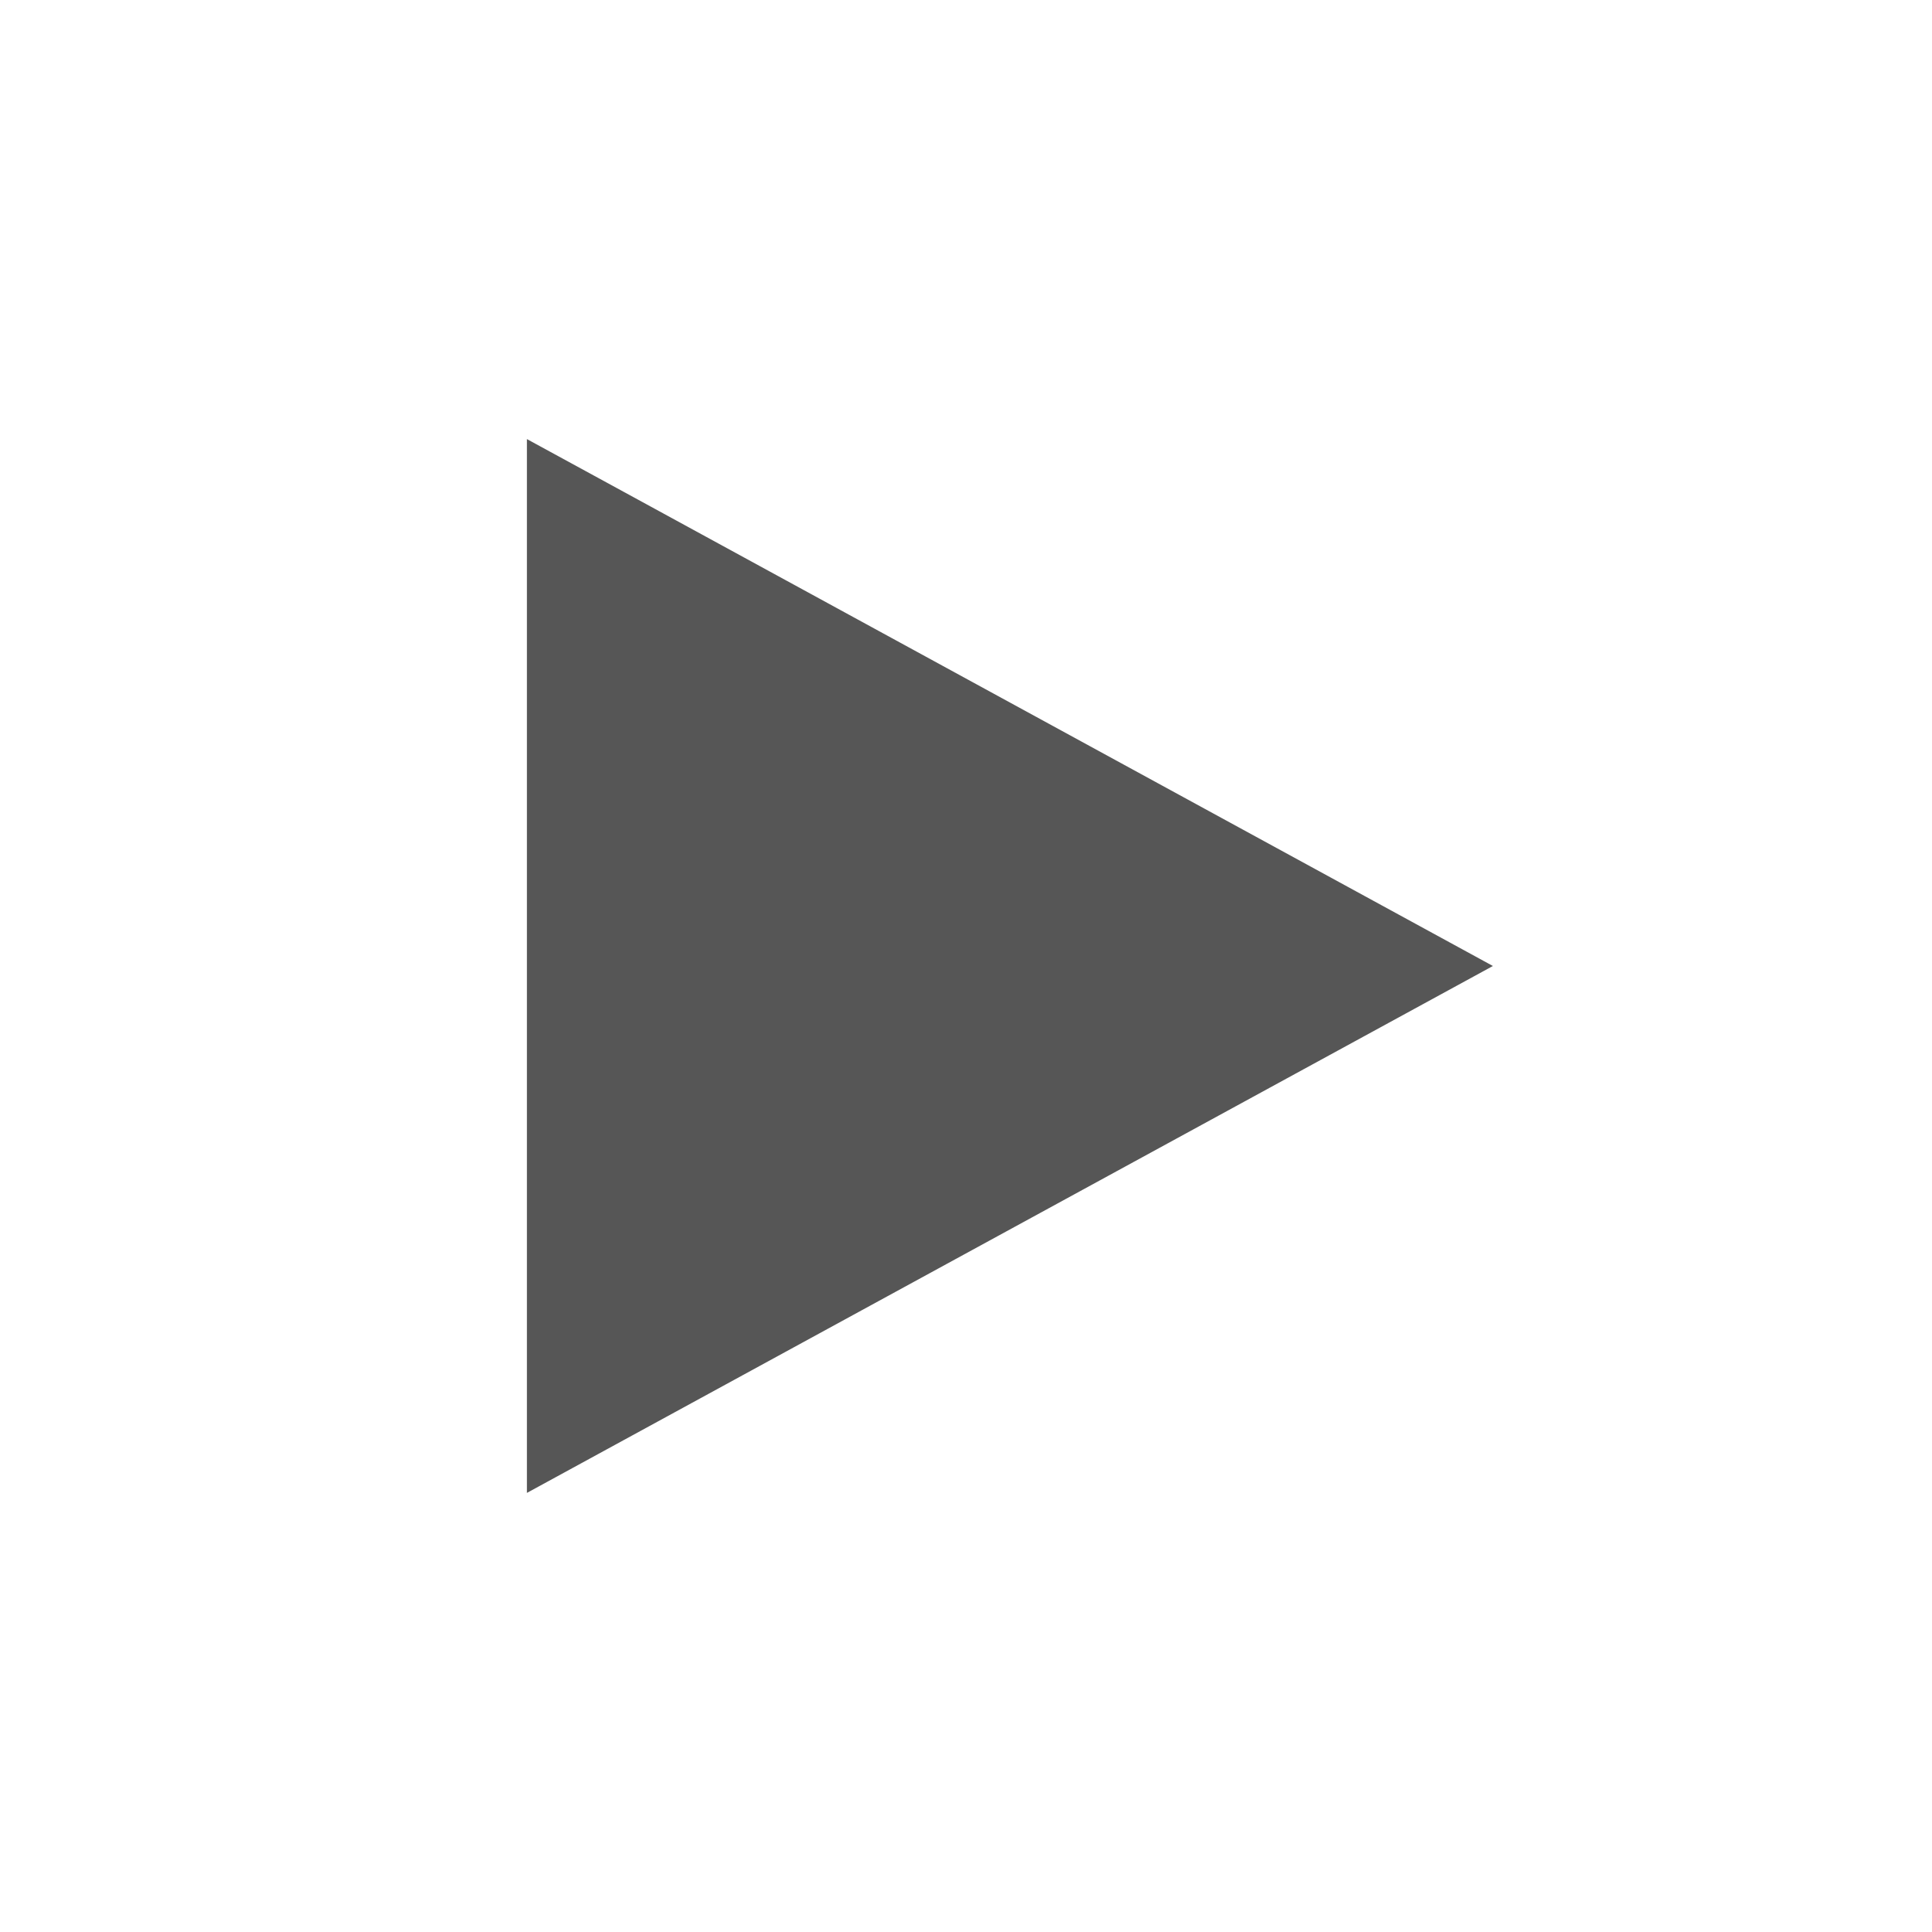
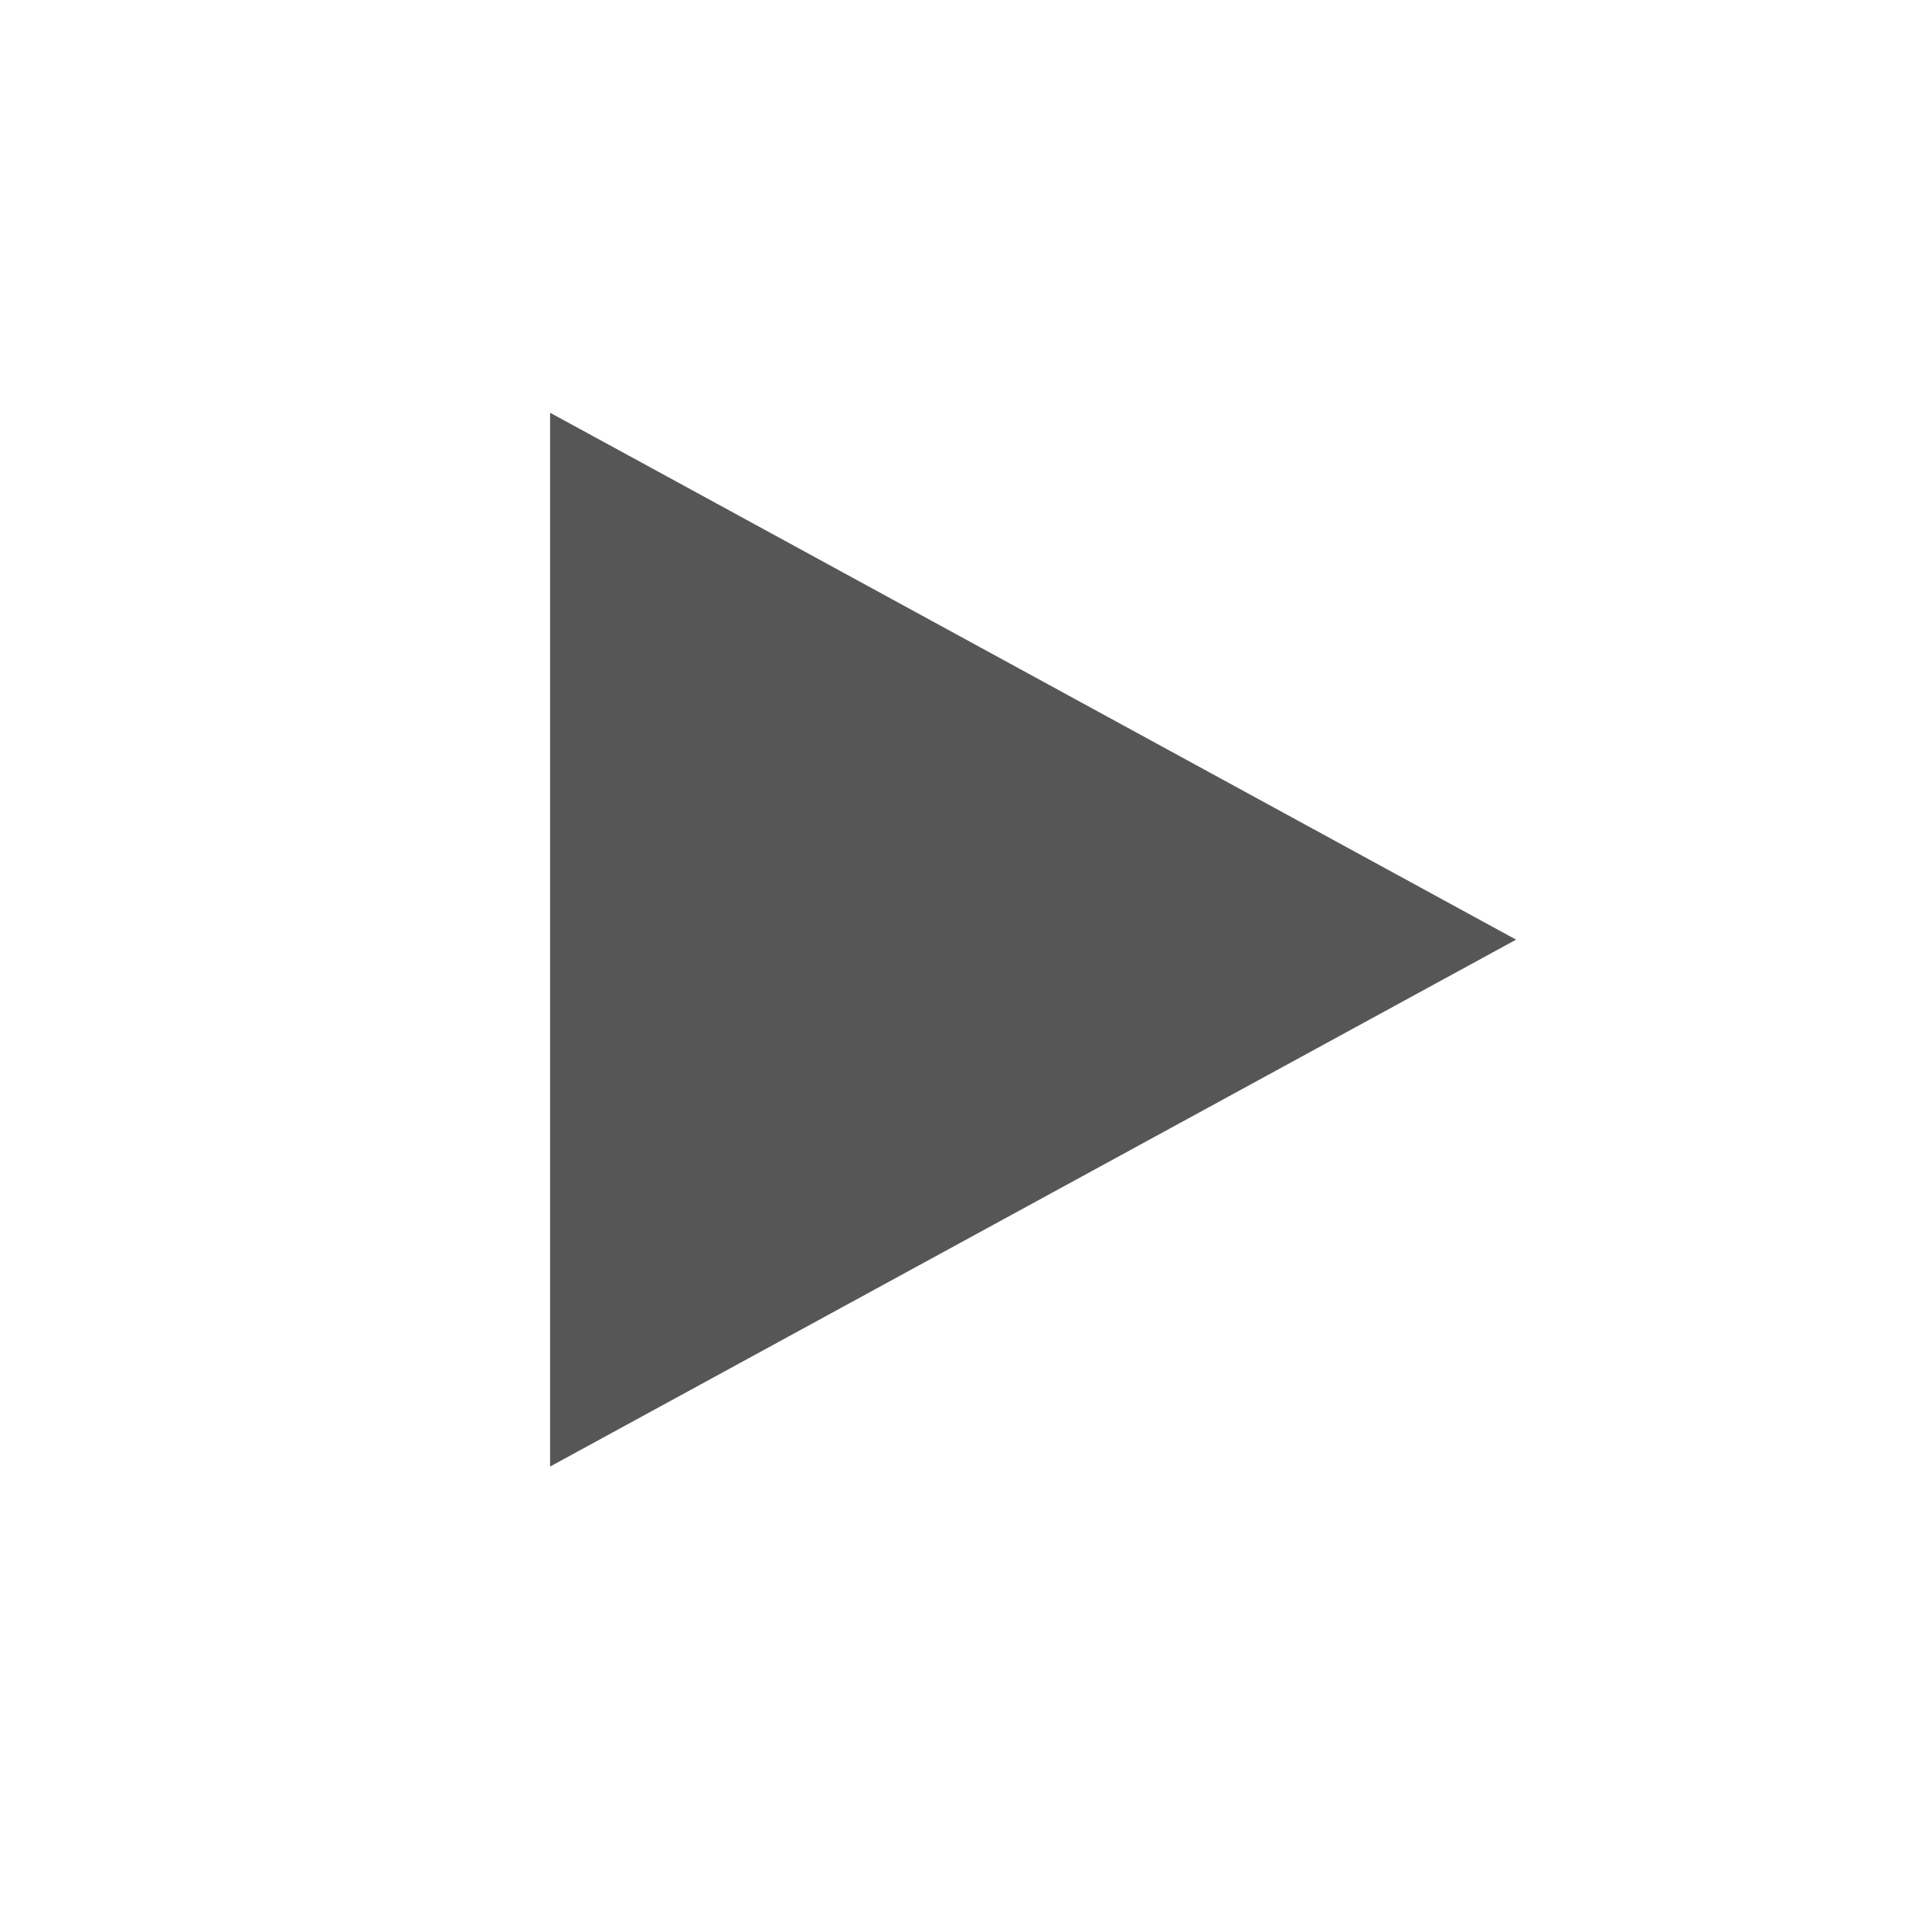
- <svg xmlns="http://www.w3.org/2000/svg" id="svg4163" width="22" height="22" version="1.1" viewBox="0 0 22 22">
-   <defs id="defs34">
-     <style id="current-color-scheme" type="text/css">
-    .ColorScheme-Text { color:#565656; } .ColorScheme-Highlight { color:#5294e2; } .ColorScheme-ButtonBackground { color:#565656; }
-   </style>
+ <svg xmlns="http://www.w3.org/2000/svg" width="22" height="22" version="1.1" viewBox="0 0 22 22">
+   <defs>
+     <style id="current-color-scheme" type="text/css">.ColorScheme-Text { color:#dedede; } .ColorScheme-Highlight { color:#5294e2; } .ColorScheme-ButtonBackground { color:#dedede; }</style>
  </defs>
-   <g id="media-record" transform="translate(22,-1030.362)">
-     <rect id="rect4753" width="22" height="22" x="0" y="1030.36" style="opacity:0.001;fill:currentColor;fill-opacity:1;stroke:none;stroke-width:2;stroke-linecap:round;stroke-linejoin:round;stroke-miterlimit:4;stroke-dasharray:none;stroke-opacity:1" />
-     <path id="path4646-0" class="ColorScheme-Highlight" d="m 11,1035.362 c -3.311,0 -6,2.689 -6,6 0,3.311 2.689,6 6,6 3.311,0 6,-2.689 6,-6 0,-3.311 -2.689,-6 -6,-6 z" style="opacity:1;fill:currentColor;fill-opacity:1;enable-background:new" />
-   </g>
-   <g id="media-playback-stop" transform="translate(44,-1030.362)">
-     <rect id="rect4761" width="22" height="22" x="0" y="1030.36" style="opacity:0.001;fill:currentColor;fill-opacity:1;stroke:none;stroke-width:2;stroke-linecap:round;stroke-linejoin:round;stroke-miterlimit:4;stroke-dasharray:none;stroke-opacity:1" />
-     <path id="path3807-1-1-5-8" class="ColorScheme-Text" d="m 5,1035.362 0,12 12,0 0,-12 z" style="opacity:1;fill:currentColor;enable-background:new" />
-   </g>
-   <g id="media-skip-forward" transform="translate(66,-1030.362)">
-     <rect id="rect4767" width="22" height="22" x="0" y="1030.36" style="opacity:0.001;fill:currentColor;fill-opacity:1;stroke:none;stroke-width:2;stroke-linecap:round;stroke-linejoin:round;stroke-miterlimit:4;stroke-dasharray:none;stroke-opacity:1" />
-     <path id="path5181" class="ColorScheme-Text" d="m 19,1037.362 0,8 -2,0 0,-4 0,-4 2,0 z m -2,4 -7,4 0,-4 0,-4 7,4 z m -7,0 -7,4 0,-8 7,4 z" style="opacity:1;fill:currentColor;enable-background:new" />
-   </g>
-   <g id="media-skip-backward" transform="matrix(-1,0,0,1,110,-1030.362)">
-     <rect id="rect4775" width="22" height="22" x="0" y="1030.36" style="opacity:0.001;fill:currentColor;fill-opacity:1;stroke:none;stroke-width:2;stroke-linecap:round;stroke-linejoin:round;stroke-miterlimit:4;stroke-dasharray:none;stroke-opacity:1" />
-     <path id="path4777" class="ColorScheme-Text" d="m 19,1037.362 0,8 -2,0 0,-4 0,-4 2,0 z m -2,4 -7,4 0,-4 0,-4 7,4 z m -7,0 -7,4 0,-8 7,4 z" style="opacity:1;fill:currentColor;enable-background:new" />
-   </g>
-   <g id="media-seek-forward" transform="translate(110,-1030.362)">
-     <rect id="rect4779" width="22" height="22" x="0" y="1030.36" style="opacity:0.001;fill:currentColor;fill-opacity:1;stroke:none;stroke-width:2;stroke-linecap:round;stroke-linejoin:round;stroke-miterlimit:4;stroke-dasharray:none;stroke-opacity:1" />
-     <path id="path3807-1-1-4-7-2" class="ColorScheme-Text" d="m 11,1037.362 7,4 -7,4 0,-4 0,-4 z m 0,4 -7,4 0,-8 7,4 z" style="opacity:1;fill:currentColor;enable-background:new" />
-   </g>
-   <g id="media-seek-backward" transform="matrix(-1,0,0,1,154,-1030.362)">
-     <rect id="rect4787" width="22" height="22" x="0" y="1030.36" style="opacity:0.001;fill:currentColor;fill-opacity:1;stroke:none;stroke-width:2;stroke-linecap:round;stroke-linejoin:round;stroke-miterlimit:4;stroke-dasharray:none;stroke-opacity:1" />
-     <path id="path4789" class="ColorScheme-Text" d="m 11,1037.362 7,4 -7,4 0,-4 0,-4 z m 0,4 -7,4 0,-8 7,4 z" style="opacity:1;fill:currentColor;enable-background:new" />
-   </g>
-   <g id="media-eject" transform="translate(-44,-1030.362)">
-     <rect id="rect4791" width="22" height="22" x="0" y="1030.36" style="opacity:0.001;fill:currentColor;fill-opacity:1;stroke:none;stroke-width:2;stroke-linecap:round;stroke-linejoin:round;stroke-miterlimit:4;stroke-dasharray:none;stroke-opacity:1" />
-     <path id="path696" class="ColorScheme-Text" d="m 11,1036.362 -5,5 0,1 10,0 0,-1 z m -5,8 0,2 10,0 0,-2 z" display="block" style="color:#565656;display:block;opacity:1;fill:currentColor;enable-background:accumulate" />
-   </g>
-   <g id="media-playback-pause" transform="translate(-22,-1030.362)">
-     <rect id="rect4797" width="22" height="22" x="0" y="1030.36" style="opacity:0.001;fill:currentColor;fill-opacity:1;stroke:none;stroke-width:2;stroke-linecap:round;stroke-linejoin:round;stroke-miterlimit:4;stroke-dasharray:none;stroke-opacity:1" />
-     <path id="path3807-1-1-5-8-6" class="ColorScheme-Text" d="m 5,1035.362 0,12 4,0 0,-12 -4,0 z m 8,0 0,12 4,0 0,-12 -4,0 z" style="opacity:1;fill:currentColor;enable-background:new" />
-   </g>
-   <g id="media-playback-start" transform="translate(0,-1030.362)">
-     <rect id="rect4755" width="22" height="22" x="0" y="1030.36" style="opacity:0.001;fill:currentColor;fill-opacity:1;stroke:none;stroke-width:2;stroke-linecap:round;stroke-linejoin:round;stroke-miterlimit:4;stroke-dasharray:none;stroke-opacity:1" />
-     <path id="path3807-1-1-9-38-4" class="ColorScheme-Text" d="m 6,1035.362 0,12 11,-6 -9.899,-5.4 z" style="opacity:1;fill:currentColor;enable-background:new" />
+   <g>
+     <g id="media-record" transform="translate(22,-1030.4)">
+       <rect y="1030.4" width="22" height="22" opacity=".001" />
+       <path class="ColorScheme-Highlight" d="m11 1035.4c-3.311 0-6 2.689-6 6 0 3.311 2.689 6 6 6s6-2.689 6-6c0-3.311-2.689-6-6-6z" color="#5294e2" enable-background="new" fill="#f96060" />
+     </g>
+     <g id="media-playback-stop" transform="translate(44,-1030.4)">
+       <rect y="1030.4" width="22" height="22" opacity=".001" />
+       <path class="ColorScheme-Text" d="m5.264 1035.1v12h12v-12z" color="#565656" enable-background="new" fill="#565656" />
+     </g>
+     <g id="media-skip-forward" transform="translate(66,-1030.4)">
+       <rect y="1030.4" width="22" height="22" opacity=".001" />
+       <path class="ColorScheme-Text" d="m19.264 1037.1v8h-2v-8zm-2 4-7 4v-8zm-7 0-7 4v-8z" color="#565656" enable-background="new" fill="#565656" />
+     </g>
+     <g id="media-skip-backward" transform="matrix(-1,0,0,1,110,-1030.4)">
+       <rect y="1030.4" width="22" height="22" opacity=".001" />
+       <path class="ColorScheme-Text" d="m18.736 1037.1v8h-2v-8zm-2 4-7 4v-8zm-7 0-7 4v-8z" color="#565656" enable-background="new" fill="#565656" />
+     </g>
+     <g id="media-seek-forward" transform="translate(110,-1030.4)">
+       <rect y="1030.4" width="22" height="22" opacity=".001" />
+       <path class="ColorScheme-Text" d="m11.264 1037.1 7 4-7 4zm0 4-7 4v-8z" color="#565656" enable-background="new" fill="#565656" />
+     </g>
+     <g id="media-seek-backward" transform="matrix(-1,0,0,1,154,-1030.4)">
+       <rect y="1030.4" width="22" height="22" opacity=".001" />
+       <path class="ColorScheme-Text" d="m10.736 1037.1 7 4-7 4zm0 4-7 4v-8z" color="#565656" enable-background="new" fill="#565656" />
+     </g>
+     <g id="media-eject" transform="translate(-44,-1030.4)">
+       <rect y="1030.4" width="22" height="22" opacity=".001" />
+       <path class="ColorScheme-Text" d="m11.264 1036.1-5 5v1h10v-1zm-5 8v2h10v-2z" color="#565656" display="block" fill="#565656" />
+     </g>
+     <g id="media-playback-pause" transform="translate(-22,-1030.4)">
+       <rect y="1030.4" width="22" height="22" opacity=".001" />
+       <path class="ColorScheme-Text" d="m5.264 1035.1v12h4v-12zm8 0v12h4v-12z" color="#565656" enable-background="new" fill="#565656" />
+     </g>
+     <g id="media-playback-start" transform="translate(0,-1030.4)">
+       <rect y="1030.4" width="22" height="22" opacity=".001" />
+       <path class="ColorScheme-Text" d="m6.264 1035.1v12l11-6-9.899-5.4z" color="#565656" enable-background="new" fill="#565656" />
+     </g>
+     <g id="media-playback-paused" class="ColorScheme-Text" transform="matrix(1.5,0,0,1.5,-4.6412,-1522.6)" color="#565656">
+       <rect x="3.667" y="1034" width="14.667" height="14.667" fill="#ed1515" fill-opacity=".004" opacity=".01" />
+       <path class="ColorScheme-Text" d="m11.843 1039.2h1.333v4h-1.333zm-2.667 0h1.333v4h-1.333zm2-3.333c-2.955 0-5.333 2.379-5.333 5.333s2.379 5.333 5.333 5.333c2.955 0 5.333-2.379 5.333-5.333s-2.379-5.333-5.333-5.333z" color="#565656" fill="#565656" />
+     </g>
+     <g id="media-playback-playing" class="ColorScheme-Text" transform="matrix(1.5,0,0,1.5,19.358,-1522.6)" color="#565656">
+       <rect x="3.667" y="1034" width="14.667" height="14.667" fill="#ed1515" fill-opacity=".004" opacity=".01" />
+       <path d="m11.175 1035.9c-2.955 0-5.333 2.378-5.333 5.333 0 2.955 2.378 5.333 5.333 5.333 2.955 0 5.335-2.378 5.335-5.333 0-2.955-2.38-5.333-5.335-5.333zm-1.333 3.333 2.667 2-2.667 2z" color="#31363b" fill="#565656" stroke-width=".667" />
+     </g>
+     <g id="media-playback-stopped" class="ColorScheme-Text" transform="matrix(1.5,0,0,1.5,43.358,-1522.6)" color="#565656">
+       <rect x="3.667" y="1034" width="14.667" height="14.667" fill="#ed1515" fill-opacity=".004" opacity=".01" />
+       <path class="ColorScheme-Text" d="m9.176 1039.2h4v4h-4zm2-3.333c-2.955 0-5.333 2.379-5.333 5.333s2.379 5.333 5.333 5.333c2.955 0 5.333-2.379 5.333-5.333s-2.379-5.333-5.333-5.333z" color="#565656" fill="#565656" />
+     </g>
  </g>
</svg>
